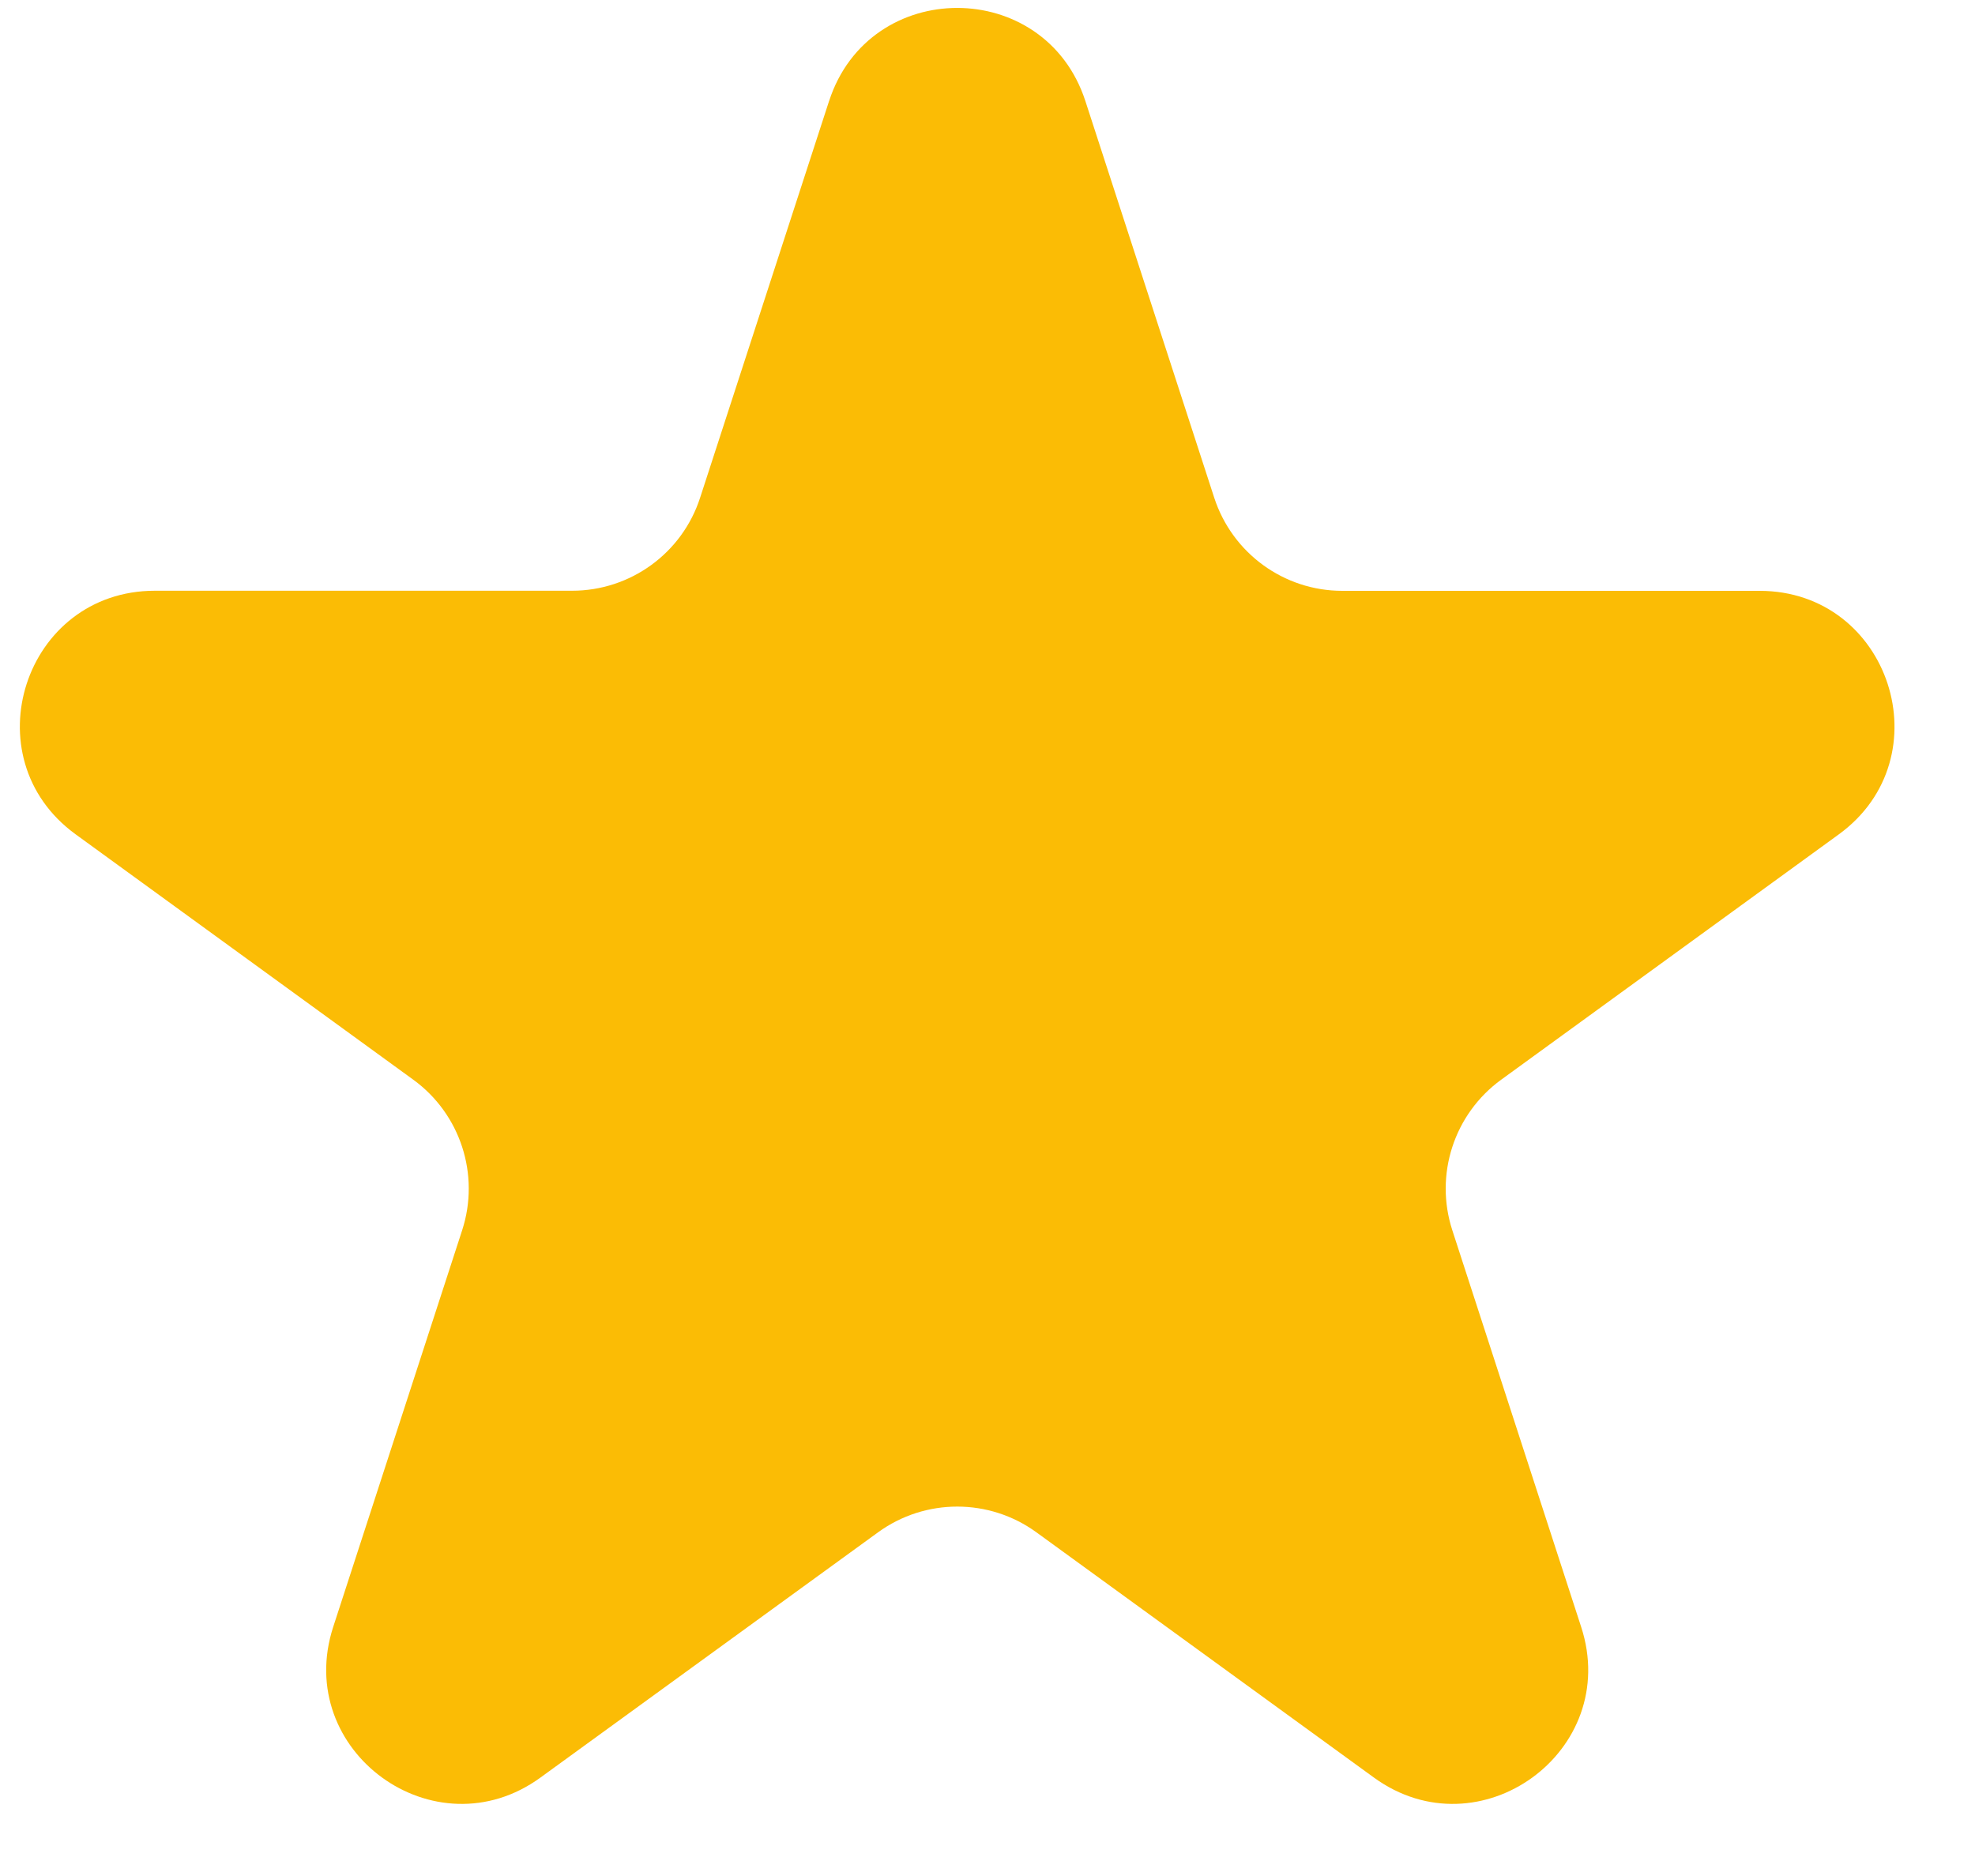
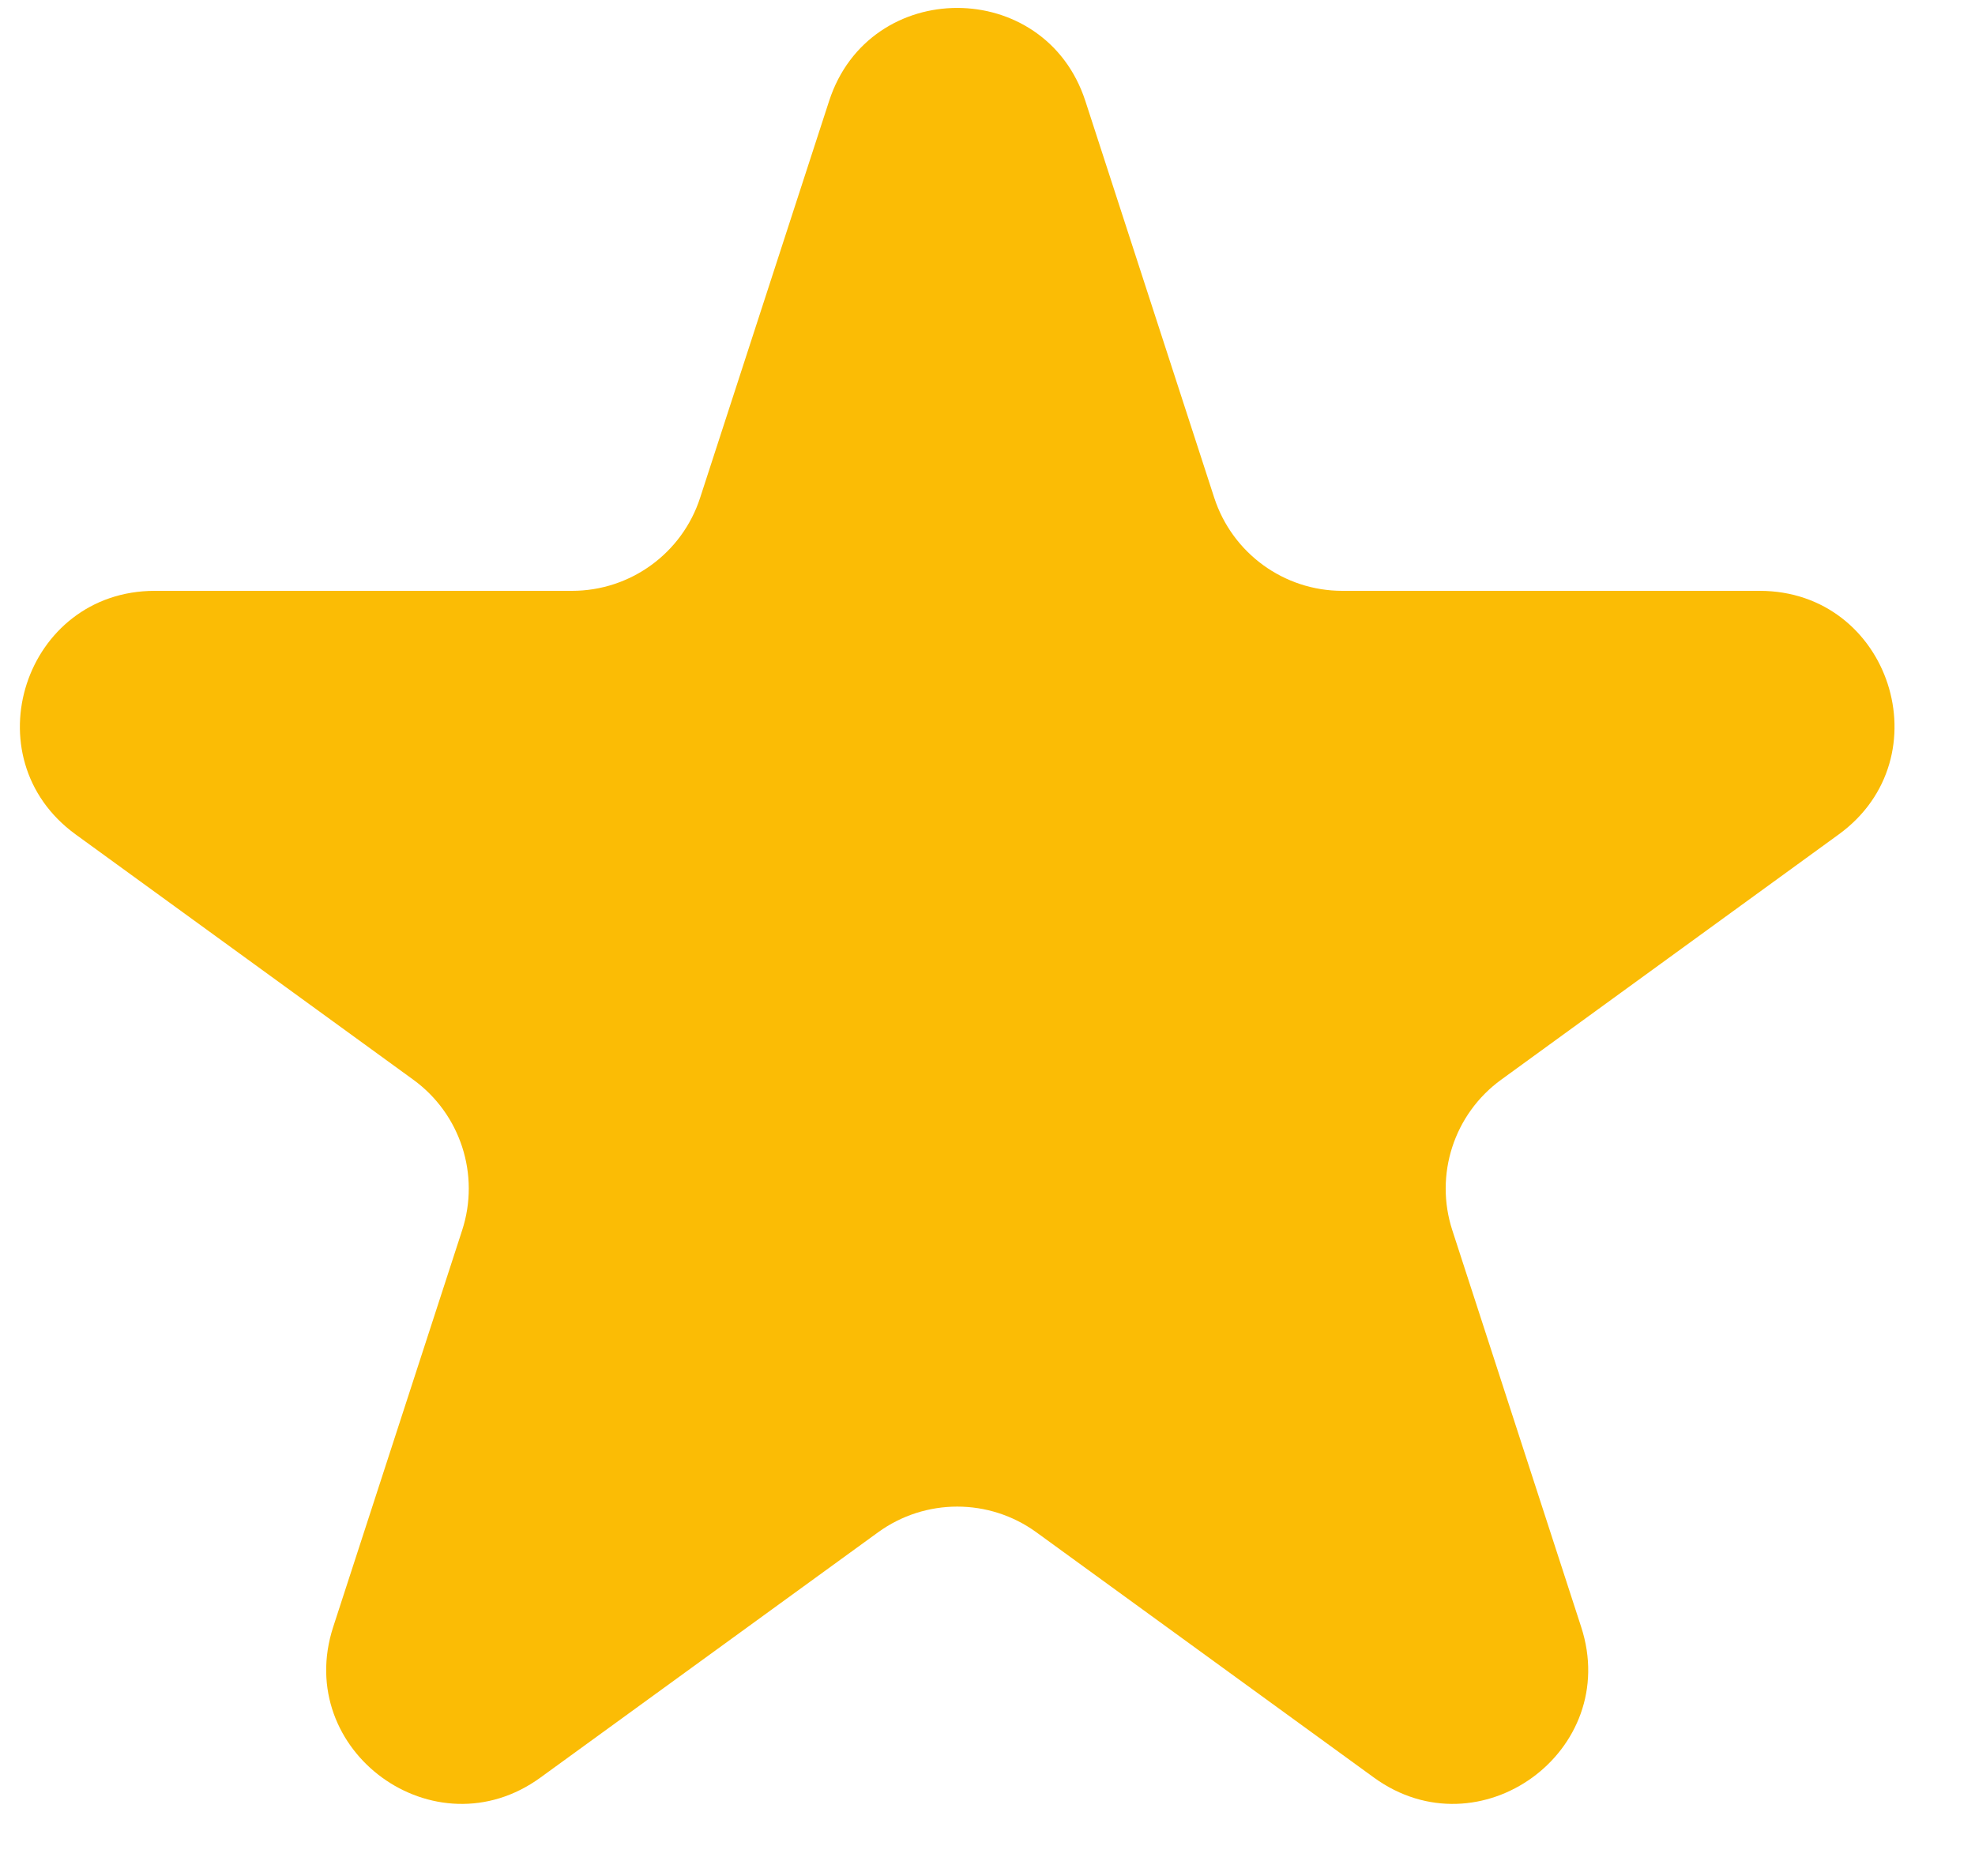
- <svg xmlns="http://www.w3.org/2000/svg" width="20" height="19" fill="none">
-   <path d="M8.396 1.023c.408-1.257 2.186-1.257 2.595 0l1.305 4.018c.183.562.706.943 1.297.943h4.226c1.32 0 1.87 1.69.801 2.467l-3.418 2.484a1.364 1.364 0 00-.495 1.525l1.305 4.018c.409 1.257-1.03 2.302-2.099 1.525l-3.418-2.484a1.364 1.364 0 00-1.603 0l-3.419 2.484c-1.069.777-2.507-.268-2.099-1.525L4.68 12.46a1.364 1.364 0 00-.495-1.525L.766 8.45c-1.069-.777-.52-2.467.802-2.467h4.225c.591 0 1.115-.38 1.297-.943l1.306-4.018z" fill="#FBBC05" />
+ <svg xmlns="http://www.w3.org/2000/svg" width="20" height="19" viewBox="0 0 20 19" fill="none">
+   <path d="M8.396 1.023C8.804 -0.234 10.582 -0.234 10.991 1.023L12.296 5.041C12.479 5.603 13.002 5.984 13.593 5.984H17.819C19.14 5.984 19.689 7.674 18.62 8.451L15.202 10.935C14.724 11.282 14.524 11.898 14.707 12.46L16.012 16.478C16.421 17.735 14.982 18.78 13.913 18.003L10.495 15.519C10.017 15.172 9.37 15.172 8.892 15.519L5.473 18.003C4.404 18.78 2.966 17.735 3.374 16.478L4.68 12.46C4.863 11.898 4.663 11.282 4.185 10.935L0.766 8.451C-0.303 7.674 0.247 5.984 1.568 5.984H5.793C6.384 5.984 6.908 5.603 7.09 5.041L8.396 1.023Z" fill="#FBBC05" />
</svg>
